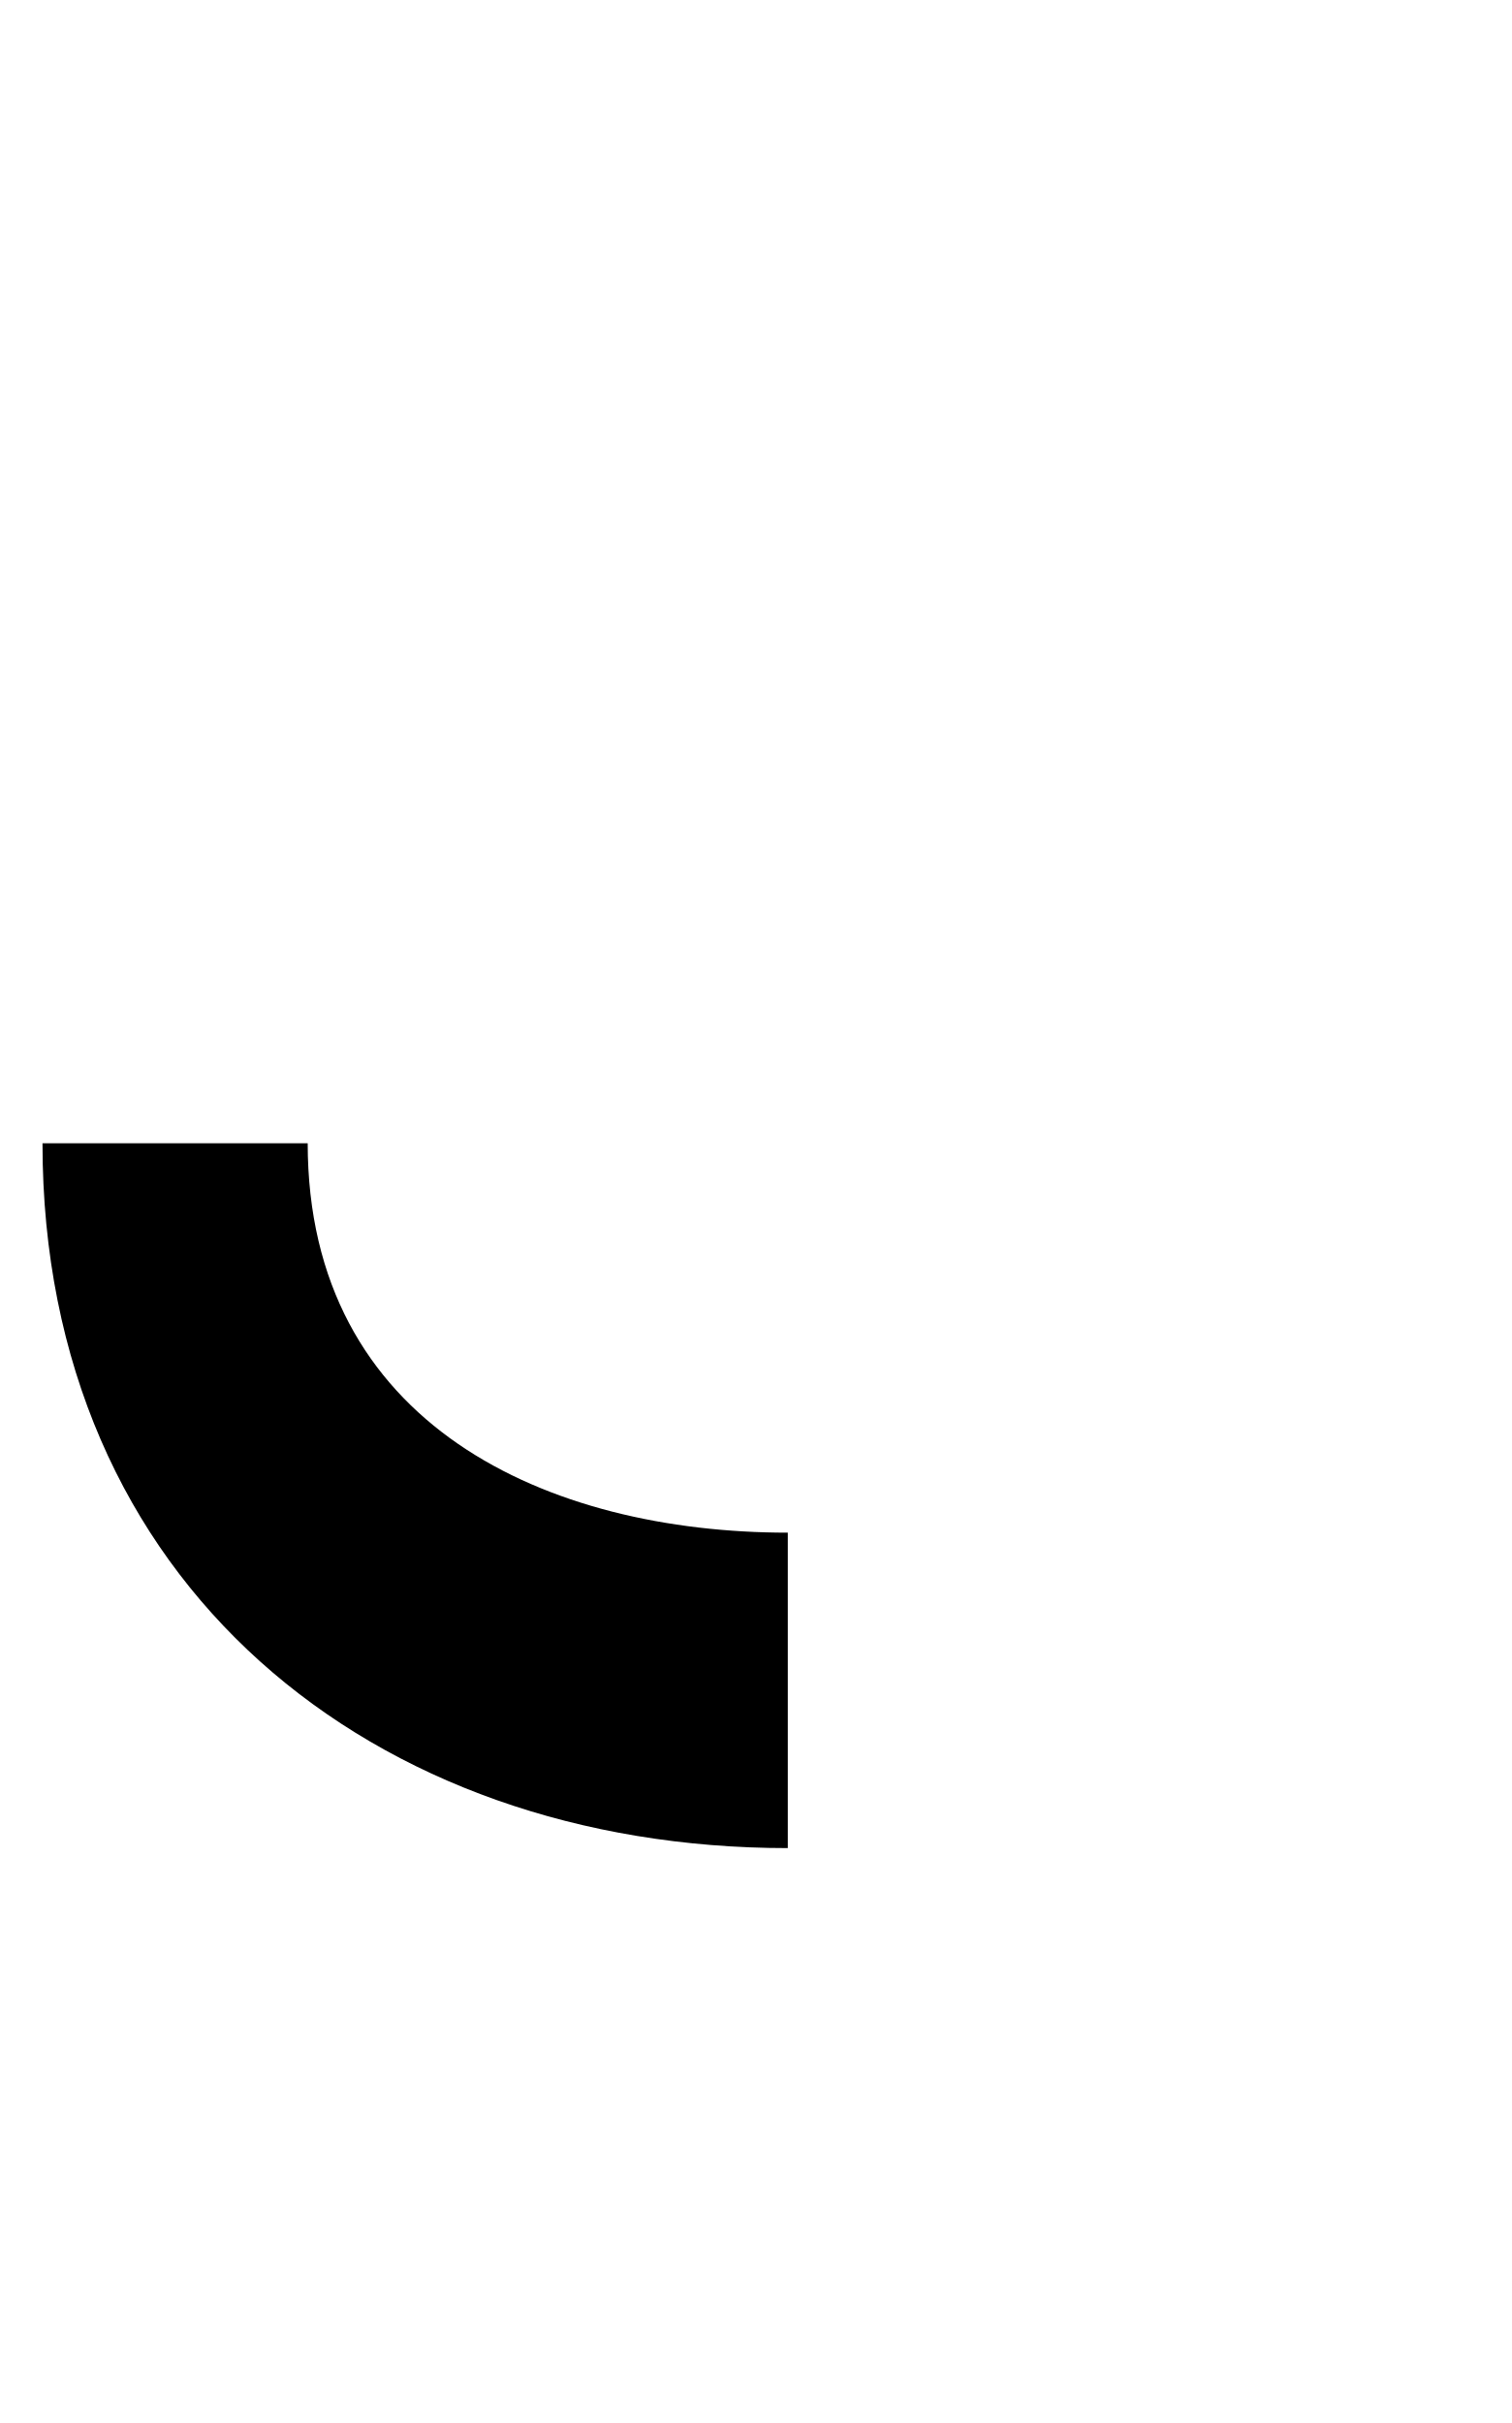
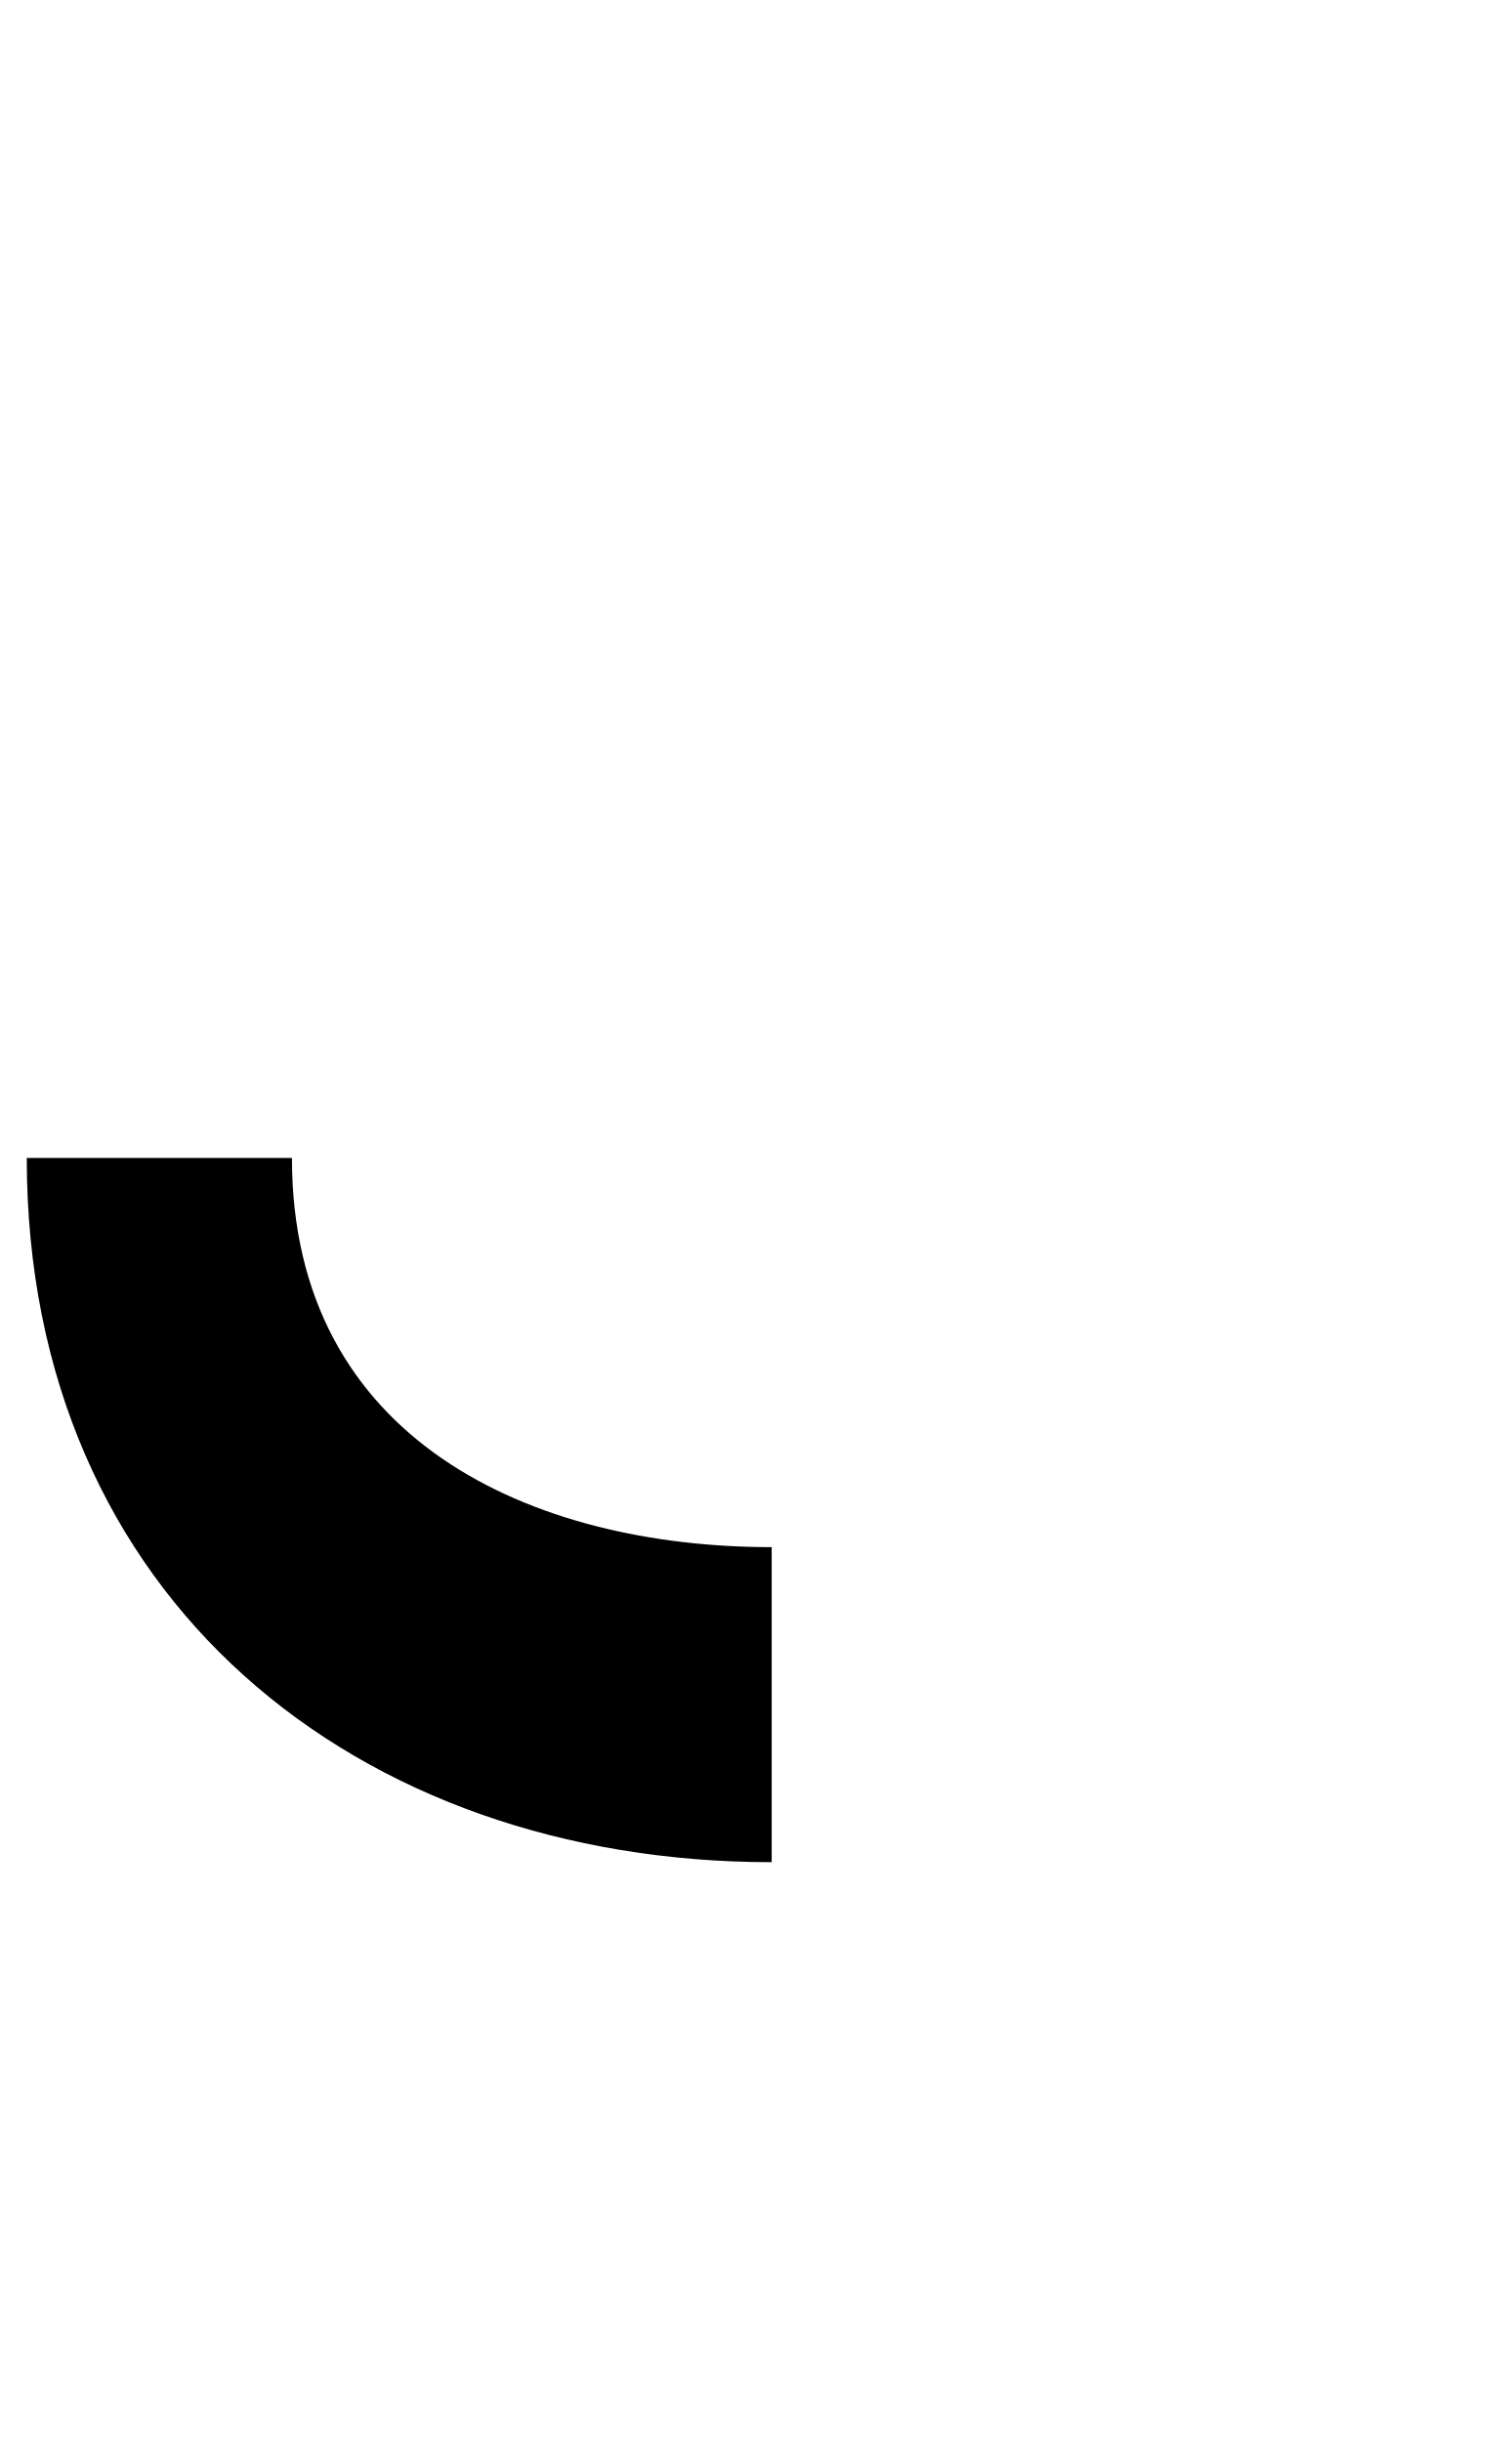
- <svg xmlns="http://www.w3.org/2000/svg" version="1.1" x="0px" y="0px" viewBox="0 0 370 593" style="enable-background:new 0 0 370 593;" xml:space="preserve">
+ <svg xmlns="http://www.w3.org/2000/svg" version="1.1" x="0px" y="0px" viewBox="0 0 367.1 593" style="enable-background:new 0 0 367.1 593;" xml:space="preserve">
  <style type="text/css">
	.st0{display:none;}
	.st1{display:inline;}
</style>
  <g id="_x5F_V1">
    <g id="E_00000051360959627468142820000017544460044616440767_">
	</g>
    <g id="C">
	</g>
    <g id="N_x5F_3">
	</g>
    <g id="A">
	</g>
    <g id="N_00000054254949360326627830000005329152182886584764_">
	</g>
    <g id="e">
	</g>
    <g id="T">
	</g>
    <g id="N_00000127748963548567887910000006918738376549339794_">
	</g>
    <g id="I">
	</g>
    <g id="A1">
	</g>
    <g id="M">
	</g>
    <g id="R">
	</g>
    <g id="O_00000083778567647030904660000008843847121500168630_">
	</g>
    <g id="F">
	</g>
    <g id="N">
	</g>
    <g id="E">
	</g>
    <g id="P">
	</g>
    <g id="O">
	</g>
  </g>
  <g id="Ebene_20">
-     <text transform="matrix(1 0 0 1 -3415.813 1054.634)">
+     <text transform="matrix(1 0 0 1 -5300.426 1054.634)">
      <tspan x="0" y="0" style="fill:#E30613; font-family:'SH-Maintenance-V2'; font-size:490px; letter-spacing:-19;">M</tspan>
      <tspan x="604.7" y="0" style="fill:#E30613; font-family:'SH-Maintenance-V2'; font-size:490px;">A</tspan>
      <tspan x="965.8" y="0" style="fill:#E30613; font-family:'SH-Maintenance-V2'; font-size:490px; letter-spacing:-19;">I</tspan>
      <tspan x="1090.7" y="0" style="fill:#E30613; font-family:'SH-Maintenance-V2'; font-size:490px;">NTENANCE</tspan>
    </text>
-     <rect x="-6454.2" y="709.6" style="fill:none;" width="1722.6" height="412.6" />
-     <text transform="matrix(1 0 0 1 -6454.226 1059.489)">
+     <rect x="-8338.8" y="709.6" style="fill:none;" width="1722.6" height="412.6" />
+     <text transform="matrix(1 0 0 1 -8338.839 1059.489)">
      <tspan x="0" y="0" style="fill:#E30613; font-family:'SH-Maintenance-V2'; font-size:490px;">OPEN</tspan>
      <tspan x="1660.1" y="0" style="fill:#E30613; font-family:'SH-Maintenance-V2'; font-size:485px; letter-spacing:-9;"> </tspan>
    </text>
-     <text transform="matrix(1 0 0 1 -4618.23 1069.107)">
+     <text transform="matrix(1 0 0 1 -6502.843 1069.107)">
      <tspan x="0" y="0" style="fill:#E30613; font-family:'SH-Maintenance-V2'; font-size:490px; letter-spacing:-19;">F</tspan>
      <tspan x="252.8" y="0" style="fill:#E30613; font-family:'SH-Maintenance-V2'; font-size:490px;">O</tspan>
      <tspan x="634.1" y="0" style="fill:#E30613; font-family:'SH-Maintenance-V2'; font-size:490px; letter-spacing:-167;"> </tspan>
      <tspan x="602.7" y="0" style="fill:#E30613; font-family:'SH-Maintenance-V2'; font-size:490px;">R</tspan>
    </text>
  </g>
  <g id="Hilfslinien">
-     <rect x="836.3" y="682.7" style="fill:none;" width="7398.2" height="466.4" />
-     <text transform="matrix(1 0 0 1 836.3383 1031.88)">
+     <rect x="-1048.3" y="727.6" style="fill:none;" width="7398.2" height="466.4" />
+     <text transform="matrix(1 0 0 1 -1048.275 1076.709)">
      <tspan x="0" y="0" style="fill:#E30613; font-family:'SH-Maintenance-V2'; font-size:489px; letter-spacing:-19;">WE</tspan>
      <tspan x="739.4" y="0" style="fill:#E30613; font-family:'SH-Maintenance-V2'; font-size:489px; letter-spacing:-29;">G</tspan>
      <tspan x="1081.2" y="0" style="fill:#E30613; font-family:'SH-Maintenance-V2'; font-size:489px; letter-spacing:-9;">E</tspan>
      <tspan x="1468.4" y="0" style="fill:#E30613; font-family:'SH-Maintenance-V2'; font-size:489px;">N </tspan>
      <tspan x="1939.8" y="0" style="fill:#E30613; font-family:'SH-Maintenance-V2'; font-size:489px; letter-spacing:9;">U</tspan>
      <tspan x="2312" y="0" style="fill:#E30613; font-family:'SH-Maintenance-V2'; font-size:489px; letter-spacing:-9;">M</tspan>
      <tspan x="2736.9" y="0" style="fill:#E30613; font-family:'SH-Maintenance-V2'; font-size:489px;">B</tspan>
      <tspan x="3081.2" y="0" style="fill:#E30613; font-family:'SH-Maintenance-V2'; font-size:489px; letter-spacing:-19;">A</tspan>
      <tspan x="3439.1" y="0" style="fill:#E30613; font-family:'SH-Maintenance-V2'; font-size:489px;">U </tspan>
      <tspan x="3910" y="0" style="fill:#E30613; font-family:'SH-Maintenance-V2'; font-size:489px; letter-spacing:-29;">G</tspan>
      <tspan x="4268.4" y="0" style="fill:#E30613; font-family:'SH-Maintenance-V2'; font-size:489px;">E</tspan>
      <tspan x="4585.3" y="0" style="fill:#E30613; font-family:'SH-Maintenance-V2'; font-size:489px; letter-spacing:-39;">Ö</tspan>
      <tspan x="4926.6" y="0" style="fill:#E30613; font-family:'SH-Maintenance-V2'; font-size:489px;">FFNET</tspan>
    </text>
-   </g>
-   <g id="T_00000151528559115874515910000005984389023753216649_">
-     <path d="M6789.7,452.2V102.4h76.9v349.8H6789.7z" />
-     <path d="M6720.2,102.4h146.5c94.6,0,140.6,55.9,140.6,149.4h-64.7c0-54.9-23.5-72.5-75.9-72.5h-146.5V102.4z" />
-   </g>
-   <g id="E_00000150082740960534394650000001756674408269680310_">
-     <path d="M6600.9,452.1V156.4h-63.8v295.6H6600.9z" />
-     <path d="M6478.6,353.3h140.9c0,0,13.3-74.6,23.6-132.1h-61.9l-11.8,74.6h-90.8V353.3z" />
-     <path d="M6537.1,452.1H6678c0,0,13.3-74.6,23.6-132.1h-61.9l-11.8,74.6h-90.8V452.1z" />
-     <path d="M6632.4,186.3h60.9c-7.9-43.7-15.2-84.5-15.2-84.5h-140.9v57.5h90.8L6632.4,186.3z" />
-   </g>
-   <g id="N_00000099632580371903072950000016892054108610634910_">
-     <path d="M6361,451.9l93.9-349.3h-69l-60.2,237.7h-1l-56.3-237.7h-77.3l-41.6,152.6h70.4l9.8-41.6h1l58.7,237.7L6361,451.9z" />
-     <rect x="6143.8" y="102.6" width="76.8" height="349.3" />
-   </g>
-   <g id="F_00000114769032895886322120000014247326199313495697_">
-     <path d="M5951.4,451.9h-76.8V102.7h245.5v64.5h-168.7V248h146.2v59.7h-146.2V451.9z" />
-   </g>
-   <g id="F_00000173141720675959051990000004486108456543280518_">
-     <path d="M5665.1,451.6h132.8V169.3H5743v217.1h-77.9V451.6z" />
-     <path d="M5697.1,451.7c0-18,2.9-33.6,10.7-46.8c6.8-12.2,16.6-23.4,28.3-31.2c11.7-7.8,25.4-13.7,40-17.6   c14.6-3.9,30.2-5.9,70.2-5.9v-81.4c-52.2,0-76.6,3.9-100,12.2c-23.4,8.8-44.4,20-61.9,36.1c-17.6,16.6-31.2,35.1-41.4,57.5   c-9.8,22.9-14.1,48.8-14.1,77H5697.1z" />
-     <polygon points="5846.4,100.7 5743,100.7 5743,383 5797.9,383 5797.9,165.8 5846.4,165.8  " />
-   </g>
-   <g id="Ö">
-     <path d="M5283.1,278.8c0-103.7,64.1-184.4,171.6-184.4c107.6,0,171.6,80.7,171.6,184.4c0,100.7-64.1,181.4-171.6,181.4   C5347.2,460.2,5283.1,379.5,5283.1,278.8z M5359.9,278.8c0,58.2,25.9,116.9,94.9,116.9c68.9,0,94.9-58.7,94.9-116.9   c0-61.1-25.9-119.8-94.9-119.8C5385.8,159,5359.9,217.6,5359.9,278.8z M5421.5,248.9v-57.2h66v57.2H5421.5z M5421.5,336v-57.2h66   V336H5421.5z" />
-   </g>
-   <g id="E_00000056408675155028286430000005814045595369560991_">
-     <path d="M5254.1,452.2h-265V103.1h261.1v64.5h-184.4v74.8H5235v59.7h-169.2v85.6h188.3V452.2z" />
-   </g>
-   <g id="G_00000142136150640176763200000005464168929300255362_">
-     <path d="M4611.7,368h76.4V178.8l98-1.5l-1.5-75h-174L4611.7,368z M4611.7,452.2l267.6-0.5v-63.2l-190.1,1l-1-98l-75,1.5   L4611.7,452.2z M4779.3,451.8h101c10.8-7.4,23-15.2,33.8-22.5c11.8-8.3,21.1-17.2,30.9-26.5c8.3-8.3,15.2-18.6,21.6-32.3   c4.4-11.8,8.3-26,8.3-42.6c0-16.7-3.9-30.9-9.3-44.6c-6.4-12.7-14.7-23.5-25.5-32.3c-10.8-8.8-23-16.2-36.8-21.1   c-13.2-4.9-28.9-6.9-43.1-6.9c-20.6,0-37.7,3.4-53.9,10.8c-15.2,6.4-28.9,16.2-37.7,27.9c-10.8,12.7-18.1,27-23,43.1   c-5.9,17.2-8.3,35.3-6.9,53.9h64.2c0-9.8,1.5-17.6,3.4-27.4c1.5-9.3,3.4-16.7,8.8-25c2.9-7.4,9.3-13.2,16.2-17.6   c6.4-5.4,14.7-7.4,25.5-7.4c14.2,0,26,4.9,35.8,14.7c9.3,7.8,14.2,21.1,14.2,36.8c0,10.3-2.5,20.1-6.9,27   c-5.4,8.3-10.8,15.7-17.2,21.6c-6.9,7.4-15.2,12.3-22.5,18.1c-8.3,4.9-16.7,10.8-24,15.7C4822.5,423.8,4792.1,443.4,4779.3,451.8z" />
-   </g>
-   <g id="U_00000122691519521168774280000013841469757125651126_">
-     <path d="M4457,463.6c-102.4-1.5-114.8-74.7-114.8-119.8v-242h77.7v238.5c0,24.3,0,55.9,37.1,57.9V463.6z" />
-     <path d="M4178.9,101.9h77.7v238.5c0,25.2,0,57.9,41.1,57.9c36.6,0,45-24.7,45-58.9v-15.8h70.3v30.7c0,77.2-57.4,109.4-116.3,109.4   c-105.4,0-117.8-74.2-117.8-119.8V101.9z" />
-   </g>
-   <g id="A_00000004505667569094896160000014532079075801900974_">
-     <path d="M4023.4,203.9l-3,70.3l30,6.9v1l-247.3,61v75.2l121.9,33.4l15.2-61l-22.1-9.3v-1l244.4-61v-78.2L4023.4,203.9z" />
-     <polygon points="3847.9,430.6 3925.6,451.7 3931.5,451.7 3990,212.8 3991,212.8 4050.5,451.7 4127.2,451.7 4162.6,319.5    4094.2,317.5 4088.3,342.6 4087.4,342.6 4027.4,101.1 3955.1,101.1 3894.1,339.6 3893.1,339.6  " />
-   </g>
-   <g id="B">
-     <path d="M3484.5,452.2V103.1h164.3c66.5,0,111.5,21.5,111.5,86.6c0,34.7-16.6,57.7-47.4,72.9c43,12.2,64.1,45,64.1,88.5   c0,70.9-60.1,101.2-123.2,101.2H3484.5z M3633.2,162.8h-71.9v81.7h77.8c27.4,0,46.9-12.2,46.9-41.6   C3686,170.1,3660.6,162.8,3633.2,162.8z M3561.3,392.6h82.2c29.8,0,56.7-9.8,56.7-46c0-35.7-22-49.9-55.3-49.9h-83.6V392.6z" />
-   </g>
-   <g id="M_00000134250281029563310950000003257287664879667615_">
-     <path d="M3227.3,335.1h75.5c-12.8-20.6-144.7-232.9-144.7-232.9h-77v350.1h72.1V217.4h1C3154.2,217.4,3191,276.2,3227.3,335.1z" />
-     <path d="M3303.3,335.1c36.3-58.8,73.1-117.7,73.1-117.7h1v234.9h72.1V102.1h-77c0,0-131.9,212.3-144.7,232.9H3303.3z" />
-   </g>
-   <g id="U">
-     <path d="M3031.3,452.2H2784v-64.6h170.4v-285h76.9V452.2z M2737,452.2V102.6h76.9v285h170.4v64.6H2737z" />
-   </g>
-   <g id="N_00000154425763484525918430000008508601231558086807_">
-     <path d="M2486.5,452.2l93.9-349.3h-69l-60.2,237.7h-1L2394.1,103h-77.3l-41.6,152.6h70.4l9.8-41.6h1l58.7,237.7L2486.5,452.2z" />
-     <rect x="2269.3" y="103" width="76.8" height="349.3" />
+     <rect x="-7991.3" y="-38.8" width="93.9" height="140.7" />
+   </g>
+   <g id="T_00000151528559115874515910000005984389023753216649_" class="st0">
+     <path d="M4905.1,452.2V102.4h76.9v349.8H4905.1z" />
+     <path class="st1" d="M4835.5,102.4H4982c94.6,0,140.6,55.9,140.6,149.4H5058c0-54.9-23.5-72.5-75.9-72.5h-146.5V102.4z" />
+   </g>
+   <g id="E_00000150082740960534394650000001756674408269680310_" class="st0">
+     <path class="st1" d="M4716.3,452.1V156.4h-63.8v295.6H4716.3z" />
+     <path class="st1" d="M4594,353.3H4735c0,0,13.3-74.6,23.6-132.1h-61.9l-11.8,74.6H4594V353.3z" />
+     <path class="st1" d="M4652.5,452.1h140.9c0,0,13.3-74.6,23.6-132.1h-61.9l-11.8,74.6h-90.8V452.1z" />
+     <path class="st1" d="M4747.7,186.3h60.9c-7.9-43.7-15.2-84.5-15.2-84.5h-140.9v57.5h90.8L4747.7,186.3z" />
+   </g>
+   <g id="N_00000099632580371903072950000016892054108610634910_" class="st0">
+     <path class="st1" d="M4476.3,451.9l93.9-349.3h-69l-60.2,237.7h-1l-56.3-237.7h-77.3L4265,255.2h70.4l9.8-41.6h1l58.7,237.7   L4476.3,451.9z" />
+     <rect x="4259.1" y="102.6" class="st1" width="76.8" height="349.3" />
+   </g>
+   <g id="F_00000114769032895886322120000014247326199313495697_" class="st0">
+     <path class="st1" d="M4066.8,451.9H3990V102.7h245.5v64.5h-168.7V248H4213v59.7h-146.2V451.9z" />
+   </g>
+   <g id="F_00000173141720675959051990000004486108456543280518_" class="st0">
+     <path class="st1" d="M3780.5,451.6h132.8V169.3h-54.9v217.1h-77.9V451.6z" />
+     <path class="st1" d="M3812.5,451.7c0-18,2.9-33.6,10.7-46.8c6.8-12.2,16.6-23.4,28.3-31.2c11.7-7.8,25.4-13.7,40-17.6   c14.6-3.9,30.2-5.9,70.2-5.9v-81.4c-52.2,0-76.6,3.9-100,12.2c-23.4,8.8-44.4,20-61.9,36.1c-17.6,16.6-31.2,35.1-41.4,57.5   c-9.8,22.9-14.1,48.8-14.1,77H3812.5z" />
+     <polygon class="st1" points="3961.8,100.7 3858.4,100.7 3858.4,383 3913.3,383 3913.3,165.8 3961.8,165.8  " />
+   </g>
+   <g id="Ö" class="st0">
+     <path class="st1" d="M3398.5,278.8c0-103.7,64.1-184.4,171.6-184.4c107.6,0,171.6,80.7,171.6,184.4c0,100.7-64.1,181.4-171.6,181.4   C3462.6,460.2,3398.5,379.5,3398.5,278.8z M3475.3,278.8c0,58.2,25.9,116.9,94.9,116.9c68.9,0,94.9-58.7,94.9-116.9   c0-61.1-25.9-119.8-94.9-119.8C3501.2,159,3475.3,217.6,3475.3,278.8z" />
+     <rect x="3536.9" y="191.7" class="st1" width="66" height="57.2" />
+     <rect x="3536.9" y="278.8" class="st1" width="66" height="57.2" />
+   </g>
+   <g id="E_00000056408675155028286430000005814045595369560991_" class="st0">
+     <path class="st1" d="M3369.5,452.2h-265V103.1h261.1v64.5h-184.4v74.8h169.2v59.7h-169.2v85.6h188.3V452.2z" />
+   </g>
+   <g id="G_00000142136150640176763200000005464168929300255362_" class="st0">
+     <polygon class="st1" points="2727.1,368 2803.6,368 2803.6,178.8 2901.6,177.3 2900.1,102.4 2726.2,102.4  " />
+     <polygon class="st1" points="2727.1,452.2 2994.7,451.8 2994.7,388.5 2804.6,389.5 2803.6,291.5 2728.6,293  " />
+     <path class="st1" d="M2894.7,451.8h101c10.8-7.4,23-15.2,33.8-22.5c11.8-8.3,21.1-17.2,30.9-26.5c8.3-8.3,15.2-18.6,21.6-32.3   c4.4-11.8,8.3-26,8.3-42.6c0-16.7-3.9-30.9-9.3-44.6c-6.4-12.7-14.7-23.5-25.5-32.3c-10.8-8.8-23-16.2-36.8-21.1   c-13.2-4.9-28.9-6.9-43.1-6.9c-20.6,0-37.7,3.4-53.9,10.8c-15.2,6.4-28.9,16.2-37.7,27.9c-10.8,12.7-18.1,27-23,43.1   c-5.9,17.2-8.3,35.3-6.9,53.9h64.2c0-9.8,1.5-17.6,3.4-27.4c1.5-9.3,3.4-16.7,8.8-25c2.9-7.4,9.3-13.2,16.2-17.6   c6.4-5.4,14.7-7.4,25.5-7.4c14.2,0,26,4.9,35.8,14.7c9.3,7.8,14.2,21.1,14.2,36.8c0,10.3-2.5,20.1-6.9,27   c-5.4,8.3-10.8,15.7-17.2,21.6c-6.9,7.4-15.2,12.3-22.5,18.1c-8.3,4.9-16.7,10.8-24,15.7C2937.9,423.8,2907.5,443.4,2894.7,451.8z" />
+   </g>
+   <g id="U_00000122691519521168774280000013841469757125651126_" class="st0">
+     <path class="st1" d="M2572.4,463.6c-102.4-1.5-114.8-74.7-114.8-119.8v-242h77.7v238.5c0,24.3,0,55.9,37.1,57.9V463.6z" />
+     <path class="st1" d="M2294.3,101.9h77.7v238.5c0,25.2,0,57.9,41.1,57.9c36.6,0,45-24.7,45-58.9v-15.8h70.3v30.7   c0,77.2-57.4,109.4-116.3,109.4c-105.4,0-117.8-74.2-117.8-119.8V101.9z" />
+   </g>
+   <g id="A_00000004505667569094896160000014532079075801900974_" class="st0">
+     <path class="st1" d="M2138.8,203.9l-3,70.3l30,6.9v1l-247.3,61v75.2l121.9,33.4l15.2-61l-22.1-9.3v-1l244.4-61v-78.2L2138.8,203.9z   " />
+     <polygon class="st1" points="1963.3,430.6 2041,451.7 2046.9,451.7 2105.4,212.8 2106.4,212.8 2165.9,451.7 2242.6,451.7    2278,319.5 2209.6,317.5 2203.7,337.1 2202.7,337.1 2142.7,101.1 2070.5,101.1 2009.5,339.6 2008.5,339.6  " />
+   </g>
+   <g id="B" class="st0">
+     <path class="st1" d="M1599.9,452.2V103.1h164.3c66.5,0,111.5,21.5,111.5,86.6c0,34.7-16.6,57.7-47.4,72.9   c43,12.2,64.1,45,64.1,88.5c0,70.9-60.1,101.2-123.2,101.2H1599.9z M1748.6,162.8h-71.9v81.7h77.8c27.4,0,46.9-12.2,46.9-41.6   C1801.4,170.1,1775.9,162.8,1748.6,162.8z M1676.7,392.6h82.2c29.8,0,56.7-9.8,56.7-46c0-35.7-22-49.9-55.3-49.9h-83.6V392.6z" />
+   </g>
+   <g id="M_00000134250281029563310950000003257287664879667615_" class="st0">
+     <path class="st1" d="M1342.7,335.1h75.5c-12.8-20.6-144.7-232.9-144.7-232.9h-77v350.1h72.1V217.4h1   C1269.6,217.4,1306.4,276.2,1342.7,335.1z" />
+     <path class="st1" d="M1418.7,335.1c36.3-58.8,73.1-117.7,73.1-117.7h1v234.9h72.1V102.1h-77c0,0-131.9,212.3-144.7,232.9H1418.7z" />
+   </g>
+   <g id="U" class="st0">
+     <path class="st1" d="M1146.7,452.2H899.4v-64.6h170.4v-285h76.9V452.2z M852.4,452.2V102.6h76.9v285h170.4v64.6H852.4z" />
+   </g>
+   <g id="N_00000154425763484525918430000008508601231558086807_" class="st0">
+     <path class="st1" d="M601.9,452.2L695.8,103h-69l-60.2,237.7h-1L509.4,103h-77.3l-41.6,152.6H461l9.8-41.6h1l58.7,237.7   L601.9,452.2z" />
+     <rect x="384.7" y="103" class="st1" width="76.8" height="349.3" />
  </g>
  <g id="E_00000165205204584183719570000002201050886193303485_">
-     <path d="M1955.5,281.2h-64.3c0-107.2,80.4-171.1,180.8-171.1v76.5C2014,186.6,1955.5,212.5,1955.5,281.2z" />
-     <path d="M2063.4,381.1c0-68.7-58.5-94.5-116.5-94.5V210c100.4,0,180.8,63.8,180.8,171.1H2063.4z" />
-     <polygon points="2240.3,373.8 2240.3,452.2 2069.3,452.2 2064.4,373.8  " />
-     <path d="M1955.5,281.2c0,68.7,58.5,94.5,116.5,94.5v76.5c-100.4,0-180.8-63.8-180.8-171.1H1955.5z" />
-     <path d="M1921.1,86.7V4.4c26.8,0,53.1,4.9,76.5,12.7c23.4,8.8,43.4,20,60.9,36.1s31.2,34.6,40.9,57.5   c10.2,22.9,15.1,49.2,15.1,76.5h-69.2c0-18-3.4-32.7-10.2-45.8c-7.3-13.2-16.6-23.4-28.3-32.2c-11.7-7.8-25.8-13.6-40-18   C1951.3,87.7,1936.7,86.7,1921.1,86.7z" />
-   </g>
-   <g id="G">
-     <path d="M1875.5,452.8h-48.9l-7.8-39.6c-27.4,35.2-62.1,47.9-95.8,47.9c-107.6,0-171.6-80.7-171.6-181.4   c0-103.7,64.1-184.4,171.6-184.4c71.4,0,139.4,43.5,147.2,123.2h-73.4c-9.3-39.1-37.2-58.7-73.8-58.7c-68.9,0-94.9,58.7-94.9,119.8   c0,58.2,25.9,116.9,94.9,116.9c50.4,0,78.7-26.4,83.1-75.3h-77.3v-57.2h146.7V452.8z" />
-   </g>
-   <g id="E_00000005963599347184841430000018193220976272044449_">
-     <path d="M1535.7,452.2h-265V103.1h261.1v64.5h-184.4v74.8h169.2v59.7h-169.2v85.6h188.3V452.2z" />
-   </g>
-   <g id="W">
-     <path d="M1004.3,219.2C968,278.1,931.2,337,931.2,337h-1V102h-72.1v350.3h77c0,0,132-212.4,144.7-233H1004.3z M1080.3,219.2h-75.5   c12.8,20.6,144.7,233,144.7,233h77V102h-72.1v235h-1C1153.4,337,1116.6,278.1,1080.3,219.2z" />
-   </g>
-   <g id="E_00000113322483045279252990000013609696148037364875_">
-     <path class="st0" d="M75.3,279.7H10.4c0-108.1,81.1-172.5,182.4-172.5v77.2C134.3,184.4,75.3,210.4,75.3,279.7z" />
-     <path class="st0" d="M186.9,380.5c0-69.3-59-95.4-117.5-95.4V208c101.3,0,182.4,64.4,182.4,172.5H186.9z" />
-     <polygon class="st0" points="365.3,373.1 365.3,452.2 192.8,452.2 187.8,373.1  " />
-     <path d="M75.3,279.7c0,69.3,59,95.4,117.5,95.4v77.2c-101.3,0-182.4-64.4-182.4-172.5H75.3z" />
-     <path class="st0" d="M43.3,83.6V0.5c27,0,53.6,4.9,77.2,12.8c23.6,8.8,43.7,20.2,61.4,36.4s31.5,34.9,41.3,58   c10.3,23.1,15.2,49.6,15.2,77.2h-69.8c0-18.2-3.4-32.9-10.3-46.2c-7.4-13.3-16.7-23.6-28.5-32.4c-11.8-7.9-26.1-13.8-40.3-18.2   C73.8,84.6,59.1,83.6,43.3,83.6z" />
+     <path class="st0" d="M70.9,282.5l-64.3,2.1l0-3.4c0-107.2,80.4-171.1,180.8-171.1v76.5C129.3,186.6,70.9,213.7,70.9,282.5z" />
+     <path class="st0" d="M178.8,381.1c0-68.7-58.5-94.5-116.5-94.5V210c100.4,0,180.8,63.8,180.8,171.1H178.8z" />
+     <polygon class="st0" points="355.7,373.8 355.7,452.2 184.7,452.2 179.8,373.8  " />
+     <path d="M70.9,281.2c0,68.7,58.5,94.5,116.5,94.5v76.5C86.9,452.2,6.5,388.4,6.5,281.2H70.9z" />
+     <path class="st0" d="M36.5,86.7V4.4C63.3,4.4,89.6,9.2,113,17c23.4,8.8,43.4,20,60.9,36.1s31.2,34.6,40.9,57.5   c10.2,22.9,15.1,49.2,15.1,76.5h-69.2c0-18-3.4-32.7-10.2-45.8c-7.3-13.2-16.6-23.4-28.3-32.2c-11.7-7.8-25.8-13.6-40-18   C66.7,87.7,52.1,86.7,36.5,86.7z" />
+   </g>
+   <g id="G" class="st0">
+     <path class="st1" d="M-9.2,452.8h-48.9l-7.8-39.6c-27.4,35.2-62.1,47.9-95.8,47.9c-107.6,0-171.6-80.7-171.6-181.4   c0-103.7,64.1-184.4,171.6-184.4c71.4,0,139.4,43.5,147.2,123.2h-73.4c-9.3-39.1-37.2-58.7-73.8-58.7c-68.9,0-94.9,58.7-94.9,119.8   c0,58.2,25.9,116.9,94.9,116.9c50.4,0,78.7-26.4,83.1-75.3h-77.3v-57.2H-9.2V452.8z" />
+   </g>
+   <g id="E_00000005963599347184841430000018193220976272044449_" class="st0">
+     <path class="st1" d="M-348.9,452.2h-265V103.1h261.1v64.5h-184.4v74.8H-368v59.7h-169.2v85.6h188.3V452.2z" />
+   </g>
+   <g id="W" class="st0">
+     <path class="st1" d="M-880.3,219.2c-36.3,58.9-73.1,117.7-73.1,117.7h-1V102h-72.1v350.3h77c0,0,132-212.4,144.7-233H-880.3z    M-804.3,219.2h-75.5c12.8,20.6,144.7,233,144.7,233h77V102h-72.1v235h-1C-731.2,337-768,278.1-804.3,219.2z" />
+   </g>
+   <g id="E_00000113322483045279252990000013609696148037364875_" class="st0">
+     <path class="st1" d="M-1809.3,279.7h-64.9c0-108.1,81.1-172.5,182.4-172.5v77.2C-1750.3,184.4-1809.3,210.4-1809.3,279.7z" />
+     <path class="st1" d="M-1697.7,380.5c0-69.3-59-95.4-117.5-95.4V208c101.3,0,182.4,64.4,182.4,172.5H-1697.7z" />
+     <polygon class="st1" points="-1519.3,373.1 -1519.3,452.2 -1691.9,452.2 -1696.8,373.1  " />
+     <path class="st1" d="M-1809.3,279.7c0,69.3,59,95.4,117.5,95.4v77.2c-101.3,0-182.4-64.4-182.4-172.5H-1809.3z" />
+     <path class="st1" d="M-1841.3,83.6V0.5c27,0,53.6,4.9,77.2,12.8c23.6,8.8,43.7,20.2,61.4,36.4c17.7,16.2,31.5,34.9,41.3,58   c10.3,23.1,15.2,49.6,15.2,77.2h-69.8c0-18.2-3.4-32.9-10.3-46.2c-7.4-13.3-16.7-23.6-28.5-32.4c-11.8-7.9-26.1-13.8-40.3-18.2   C-1810.8,84.6-1825.5,83.6-1841.3,83.6z" />
  </g>
  <g id="C_00000112622374827432275670000003417328206733987971_" class="st0">
-     <path class="st1" d="M-18.9,219.4h-74.5c-5.4-34.8-38.7-61.3-76.4-61.3c-69.1,0-95.1,58.8-95.1,120.1c0,58.3,26,117.1,95.1,117.1   c47,0,73.5-31.9,79.4-78.4h74.5C-23.8,404.6-83.5,460-169.8,460c-107.8,0-172-80.9-172-181.8c0-103.9,64.2-184.7,172-184.7   C-93.3,93.4-28.2,138.5-18.9,219.4z" />
+     <path class="st1" d="M-1901.3,219.4h-74.5c-5.4-34.8-38.7-61.3-76.4-61.3c-69.1,0-95.1,58.8-95.1,120.1c0,58.3,26,117.1,95.1,117.1   c47,0,73.5-31.9,79.4-78.4h74.5c-7.8,87.7-67.6,143.1-153.9,143.1c-107.8,0-172-80.9-172-181.8c0-103.9,64.2-184.7,172-184.7   C-1975.8,93.4-1910.7,138.5-1901.3,219.4z" />
  </g>
  <g id="N_00000117657359395406629260000008490405748572120458_" class="st0">
-     <path class="st1" d="M-654.1,452.2h76.9V102.6h-76.9V452.2z" />
-     <polygon class="st1" points="-436.2,452.2 -342.7,102.6 -411.2,102.6 -471.5,340.6 -472.4,340.6 -528.8,102.6 -606.1,102.6    -647.7,255.4 -577.2,255.4 -567.4,213.8 -566.5,213.8 -507.2,452.2  " />
+     <path class="st1" d="M-2538.7,452.2h76.9V102.6h-76.9V452.2z" />
+     <polygon class="st1" points="-2320.8,452.2 -2227.3,102.6 -2295.9,102.6 -2356.1,340.6 -2357.1,340.6 -2413.4,102.6 -2490.7,102.6    -2532.3,255.4 -2461.8,255.4 -2452,213.8 -2451.1,213.8 -2391.8,452.2  " />
  </g>
  <g id="A_00000070819818803741320060000005539798163125646774_" class="st0">
-     <path class="st1" d="M-836.3,203.9l-3,70.3l30,6.9v1l-247.3,61v75.2l121.9,33.4l15.2-61l-22.1-9.3v-1l244.4-61v-78.2L-836.3,203.9z   " />
-     <polygon class="st1" points="-1011.9,430.6 -934.2,451.7 -928.3,451.7 -869.8,212.8 -868.8,212.8 -809.3,451.7 -732.6,451.7    -697.2,319.5 -765.5,317.5 -771.4,337.4 -772.4,337.4 -832.4,101.1 -904.7,101.1 -965.7,339.6 -966.6,339.6  " />
+     <path class="st1" d="M-2720.9,203.9l-3,70.3l30,6.9v1l-247.3,61v75.2l121.9,33.4l15.2-61l-22.1-9.3v-1l244.4-61v-78.2   L-2720.9,203.9z" />
+     <polygon class="st1" points="-2896.5,430.6 -2818.8,451.7 -2812.9,451.7 -2754.4,212.8 -2753.4,212.8 -2693.9,451.7 -2617.2,451.7    -2581.8,319.5 -2650.1,317.5 -2656,337.4 -2657,337.4 -2717,101.1 -2789.3,101.1 -2850.3,339.6 -2851.3,339.6  " />
  </g>
  <g id="N_00000129165096651451788460000006894638935768142516_" class="st0">
-     <path class="st1" d="M-1312.5,452.2h-72V102.4h76.4l146,234.7h1V102.4h72v349.9h-76.9L-1311.6,218h-1V452.2z" />
+     <path class="st1" d="M-3197.2,452.2h-72V102.4h76.4l146,234.7h1V102.4h72v349.9h-76.9L-3196.2,218h-1V452.2z" />
  </g>
  <g id="E_00000096737436898591806260000014476501128100374183_" class="st0">
-     <path class="st1" d="M-1531.9,452.2V156.6h-63.8v295.6H-1531.9z" />
-     <path class="st1" d="M-1654.2,353.5h140.9c0,0,13.3-74.6,23.6-132.1h-61.9l-11.8,74.6h-90.8V353.5z" />
-     <path class="st1" d="M-1595.7,452.2h140.9c0,0,13.3-74.6,23.6-132.1h-61.9l-11.8,74.6h-90.8V452.2z" />
-     <path class="st1" d="M-1500.5,186.5h60.9c-7.9-43.7-15.2-84.5-15.2-84.5h-140.9v57.5h90.8L-1500.5,186.5z" />
+     <path class="st1" d="M-3416.5,452.2V156.6h-63.8v295.6H-3416.5z" />
+     <path class="st1" d="M-3538.8,353.5h140.9c0,0,13.3-74.6,23.6-132.1h-61.9l-11.8,74.6h-90.8V353.5z" />
+     <path class="st1" d="M-3480.3,452.2h140.9c0,0,13.3-74.6,23.6-132.1h-61.9l-11.8,74.6h-90.8V452.2z" />
+     <path class="st1" d="M-3385.1,186.5h60.9c-7.9-43.7-15.2-84.5-15.2-84.5h-140.9v57.5h90.8L-3385.1,186.5z" />
  </g>
  <g id="T_00000040572434587172107020000003403572265167091088_" class="st0">
-     <path class="st1" d="M-1929,452.1h65.4V179.8h208.9V102H-1929V452.1z" />
-     <polygon class="st1" points="-1834.4,452.2 -1742.9,102 -1808.7,102 -1869.6,340.7 -1870.1,340.7 -1901.3,452.1  " />
+     <path class="st1" d="M-3813.6,452.1h65.4V179.8h208.9V102h-274.3V452.1z" />
+     <polygon class="st1" points="-3719,452.2 -3627.5,102 -3693.3,102 -3754.2,340.7 -3754.7,340.7 -3785.9,452.1  " />
  </g>
  <g id="N_00000162323512888102647520000008162614129556769983_" class="st0">
-     <rect x="-2056.2" y="102.4" class="st1" width="76.8" height="349.2" />
-     <path class="st1" d="M-2321.3,451.6h77.8l92.9-263.1h1l90.5,263.1h79.7L-2110,102.4h-78.7L-2321.3,451.6z" />
+     <rect x="-3940.8" y="102.4" class="st1" width="76.8" height="349.2" />
+     <path class="st1" d="M-4205.9,451.6h77.8l92.9-263.1h1l90.5,263.1h79.7l-130.6-349.2h-78.7L-4205.9,451.6z" />
  </g>
  <g id="I_00000075868811598525912980000008971315367424001668_" class="st0">
-     <text transform="matrix(1 0 0 1 -2464.581 451.5694)" class="st1" style="font-family:'SH-Maintenance-V2'; font-size:490px; letter-spacing:-19;">I</text>
+     <g class="st1">
+       <path d="M-4238.5,451.6h-76.9V101.7h76.9V451.6z" />
+     </g>
  </g>
  <g id="A_00000047767008426511249760000015642639169606536113_" class="st0">
-     <polygon class="st1" points="-2558.8,451.6 -2465.1,451.6 -2465.1,398.1 -2495,398.1 -2495,161.6 -2558.8,161.6  " />
-     <polygon class="st1" points="-2673.2,348.1 -2508.3,348.1 -2508.3,167 -2495,167 -2495,103.2 -2673.2,103.2 -2673.2,167    -2561.8,167 -2561.8,284.3 -2673.2,284.3  " />
-     <path class="st1" d="M-2763.9,451.6h75.6c0.5-23.1,3.4-48.1,8.3-75.1c5.4-27,12.8-53.5,22.1-80c9.3-26,21.1-50.5,35.3-74.1   c14.2-23.1,30.4-42.7,48.6-58.4v-60.8h-238V169h165.4c-33.4,40.2-60.4,84.4-80.5,132.5C-2747.7,349.6-2760,399.6-2763.9,451.6z" />
+     <polygon class="st1" points="-4443.4,451.6 -4349.7,451.6 -4349.7,398.1 -4379.7,398.1 -4379.7,161.6 -4443.4,161.6  " />
+     <polygon class="st1" points="-4557.8,348.1 -4392.9,348.1 -4392.9,167 -4379.7,167 -4379.7,103.2 -4557.8,103.2 -4557.8,167    -4446.4,167 -4446.4,284.3 -4557.8,284.3  " />
+     <path class="st1" d="M-4648.5,451.6h75.6c0.5-23.1,3.4-48.1,8.3-75.1c5.4-27,12.8-53.5,22.1-80c9.3-26,21.1-50.5,35.3-74.1   c14.2-23.1,30.4-42.7,48.6-58.4v-60.8h-238V169h165.4c-33.4,40.2-60.4,84.4-80.5,132.5C-4632.3,349.6-4644.6,399.6-4648.5,451.6z" />
  </g>
  <g id="M_00000030454837118209363920000004010763359709145015_" class="st0">
-     <path class="st1" d="M-3122.9,158.9h-153.8l0.5,216.7h-133.3v76.6h197.7l-0.5-217.2h89.3V158.9z" />
-     <polygon class="st1" points="-2872,103.7 -2948.2,103.7 -2948.2,452.2 -2812,452.2 -2812,388.3 -2872,388.3  " />
-     <polygon class="st1" points="-3101,103.7 -3178.1,103.7 -3219.6,256.5 -3149.3,256 -3139,215 -3138.1,215 -3079.5,452.2    -3008.2,452.2 -2947.2,213.1 -2946.2,213.1 -2906.7,103.7 -2982.4,103.7 -3043.4,341 -3044.4,341  " />
+     <path class="st1" d="M-5007.5,158.9h-153.8l0.5,216.7h-133.3v76.6h197.7l-0.5-217.2h89.3V158.9z" />
+     <polygon class="st1" points="-4756.7,103.7 -4832.8,103.7 -4832.8,452.2 -4696.6,452.2 -4696.6,388.3 -4756.7,388.3  " />
+     <polygon class="st1" points="-4985.6,103.7 -5062.7,103.7 -5104.2,256.5 -5033.9,256 -5023.7,215 -5022.7,215 -4964.1,452.2    -4892.8,452.2 -4831.8,213.1 -4830.9,213.1 -4791.3,103.7 -4867,103.7 -4928,341 -4929,341  " />
  </g>
  <g id="R_00000005247159732225481780000017538744411482086332_" class="st0">
-     <path class="st1" d="M-3907.6,179.2v-77c45.1,0,119.2,12.3,119.2,116.7c0,58.4-31.9,115.2-108.4,115.2h-30.4v-69.6h15.7   c33.8,0,58.4-8.3,58.4-44.6C-3853.2,179.2-3885.5,179.2-3907.6,179.2z" />
-     <polygon class="st1" points="-3981.1,452.3 -3981.1,102.2 -3904.2,102.2 -3904.1,452.2  " />
-     <path class="st1" d="M-3792.8,592.6h-70.6c18.1-74,53.9-143.7,103-203h-162.8v-64.7h234.4v59.8   C-3742.8,431.7-3777.6,515.1-3792.8,592.6z" />
+     <path d="M-5792.2,179.2v-77c45.1,0,119.2,12.3,119.2,116.7c0,58.4-31.9,115.2-108.4,115.2h-30.4v-69.6h15.7   c33.8,0,58.4-8.3,58.4-44.6C-5737.8,179.2-5770.1,179.2-5792.2,179.2z" />
+     <polygon points="-5865.8,452.3 -5865.8,102.2 -5788.8,102.2 -5788.8,452.2  " />
+     <path d="M-5677.5,592.6h-70.6c18.1-74,53.9-143.7,103-203h-162.8v-64.7h234.4v59.8C-5627.4,431.7-5662.3,515.1-5677.5,592.6z" />
+     <g>
+       <path class="st1" d="M-5776.5,452.3h-96.5v-56.1h30.6V148.7h65.9V452.3z" />
+     </g>
+     <g>
+       <path class="st1" d="M-5573.3,331v211.8h-55.4v-146h-244.1V331H-5573.3z" />
+     </g>
+     <g>
+       <path class="st1" d="M-5842.2,103c21.8,0,42.2,3.4,61,10.1c18.9,6.7,35.3,16.4,49.3,28.9c14,12.6,25,28,32.9,46.4    c8,18.3,12,38.9,12,61.9c0,18.5-2.8,35.4-8.4,50.8c-5.6,15.4-13.7,28.8-24.3,40.3c-10.6,11.5-23.5,20.7-38.6,27.7    c-15.1,7-32,11.3-50.8,13v-63.8c20.1-2.5,36.4-9.4,48.7-20.8c12.3-11.3,18.5-27.1,18.5-47.2c0-14.8-2.9-27.4-8.6-37.8    c-5.7-10.3-13.4-18.7-22.9-25.2c-9.5-6.4-20.2-11.1-32.1-14.1c-11.9-2.9-24.1-4.4-36.7-4.4" />
+     </g>
  </g>
  <g id="O_00000139989076900347810750000014339682335261473418_" class="st0">
    <g class="st1">
-       <path d="M-4346.4,278.6c0-103.9,64.2-184.7,172-184.7c107.8,0,172,80.9,172,184.7c0,100.9-64.2,181.8-172,181.8    C-4282.2,460.4-4346.4,379.5-4346.4,278.6z M-4269.5,278.6c0,58.3,26,117.1,95.1,117.1c69.1,0,95.1-58.8,95.1-117.1    c0-61.3-26-120.1-95.1-120.1C-4243.5,158.6-4269.5,217.4-4269.5,278.6z" />
+       <path d="M-6231,278.6c0-103.9,64.2-184.7,172-184.7s172,80.9,172,184.7c0,100.9-64.2,181.8-172,181.8S-6231,379.5-6231,278.6z     M-6154.1,278.6c0,58.3,26,117.1,95.1,117.1s95.1-58.8,95.1-117.1c0-61.3-26-120.1-95.1-120.1S-6154.1,217.4-6154.1,278.6z" />
    </g>
  </g>
  <g id="F_00000112611114215638550990000001535627271961867692_" class="st0">
-     <path class="st1" d="M-4545.8,452.3h132.8V170h-54.9v217.1h-77.9V452.3z" />
-     <path class="st1" d="M-4513.7,452.5c0-18,2.9-33.6,10.7-46.8c6.8-12.2,16.6-23.4,28.3-31.2c11.7-7.8,25.4-13.7,40-17.6   s30.2-5.9,70.2-5.9v-81.4c-52.2,0-76.6,3.9-100,12.2c-23.4,8.8-44.4,20-61.9,36.1c-17.6,16.6-31.2,35.1-41.4,57.5   c-9.8,22.9-14.1,48.8-14.1,77H-4513.7z" />
-     <polygon class="st1" points="-4364.5,101.4 -4467.9,101.4 -4467.9,383.7 -4413,383.7 -4413,166.6 -4364.5,166.6  " />
+     <path d="M-6430.4,452.3h132.8V170h-54.9v217.1h-77.9V452.3z" />
+     <path d="M-6398.4,452.5c0-18,2.9-33.6,10.7-46.8c6.8-12.2,16.6-23.4,28.3-31.2c11.7-7.8,25.4-13.7,40-17.6   c14.6-3.9,30.2-5.9,70.2-5.9v-81.4c-52.2,0-76.6,3.9-100,12.2c-23.4,8.8-44.4,20-61.9,36.1c-17.6,16.6-31.2,35.1-41.4,57.5   c-9.8,22.9-14.1,48.8-14.1,77H-6398.4z" />
+     <polygon class="st1" points="-6249.1,101.4 -6352.5,101.4 -6352.5,383.7 -6297.6,383.7 -6297.6,166.6 -6249.1,166.6  " />
  </g>
  <g id="N_00000099642370421911350830000011672063677233731245_" class="st0">
-     <path class="st1" d="M-5116.3,298.6l9.7,41.7h1l60.8-238.2h72l59.8,241.1h1l57.3-241.1h75.5l-94.1,350h-76.5l-59.3-238.2h-1   l-58.3,238.2h-77.9l-40.8-154.3L-5116.3,298.6z" />
+     <path class="st1" d="M-7000.9,298.6l9.7,41.7h1l60.8-238.2h72l59.8,241.1h1l57.3-241.1h75.5l-94.1,350h-76.5l-59.3-238.2h-1   L-6953,452h-77.9l-40.8-154.3L-7000.9,298.6z" />
  </g>
  <g id="E_00000111172922047511655530000000589010560551726259_" class="st0">
-     <path class="st1" d="M-5198.8,452h-265.6V102.1h261.7v64.7h-184.7v75h169.5v59.8h-169.5v85.8h188.7V452z" />
+     <path class="st1" d="M-7083.4,452H-7349V102.1h261.7v64.7h-184.7v75h169.5v59.8h-169.5v85.8h188.7V452z" />
  </g>
  <g id="P_00000129171892025599386490000003898456772564684721_" class="st0">
-     <path class="st1" d="M-5751.9,461.2c104.6,0,116.8-73.6,116.8-118.8V220.2h-77.1c0,98.2,0,118.8,0,118.8c0,25,0,57.4-40.7,57.4   c-36.3,0-44.7-24.5-44.7-58.4v-15.7h-69.7v30.4C-5867.3,429.3-5810.3,461.2-5751.9,461.2z" />
-     <polygon class="st1" points="-5712.1,344.9 -5635.1,344.9 -5635.1,167.1 -5508.4,167.1 -5508.4,102.3 -5712.1,102.3  " />
-     <path class="st1" d="M-5508.4,112.3h-77.1v177.7h-126.7v64.8h203.7V112.3z" />
+     <path class="st1" d="M-7636.5,461.2c104.6,0,116.8-73.6,116.8-118.8V220.2h-77.1c0,98.2,0,118.8,0,118.8c0,25,0,57.4-40.7,57.4   c-36.3,0-44.7-24.5-44.7-58.4v-15.7h-69.7v30.4C-7751.9,429.3-7694.9,461.2-7636.5,461.2z" />
+     <polygon class="st1" points="-7596.8,344.9 -7519.7,344.9 -7519.7,167.1 -7393,167.1 -7393,102.3 -7596.8,102.3  " />
+     <path class="st1" d="M-7393,112.3h-77.1v177.7h-126.7v64.8h203.7V112.3z" />
  </g>
  <g id="O_00000039126086928192479570000000753659908774239892_" class="st0">
-     <polygon class="st1" points="-5897.1,103 -5973.9,103 -5973.9,387.5 -6144,387.5 -6144,452.1 -5897.1,452.1  " />
-     <polygon class="st1" points="-5972.9,103 -6326.4,103 -6326.4,349.9 -6257.5,349.9 -6257.5,179.7 -5972.9,179.7  " />
-     <polygon class="st1" points="-6322,103 -6398.8,103 -6398.8,452.1 -6127.4,452.1 -6127.4,387.5 -6322,387.5  " />
+     <polygon class="st1" points="-7781.7,103 -7858.5,103 -7858.5,387.5 -8028.7,387.5 -8028.7,452.1 -7781.7,452.1  " />
+     <polygon class="st1" points="-7857.5,103 -8211,103 -8211,349.9 -8142.1,349.9 -8142.1,179.7 -7857.5,179.7  " />
+     <polygon class="st1" points="-8206.6,103 -8283.4,103 -8283.4,452.1 -8012,452.1 -8012,387.5 -8206.6,387.5  " />
  </g>
</svg>
